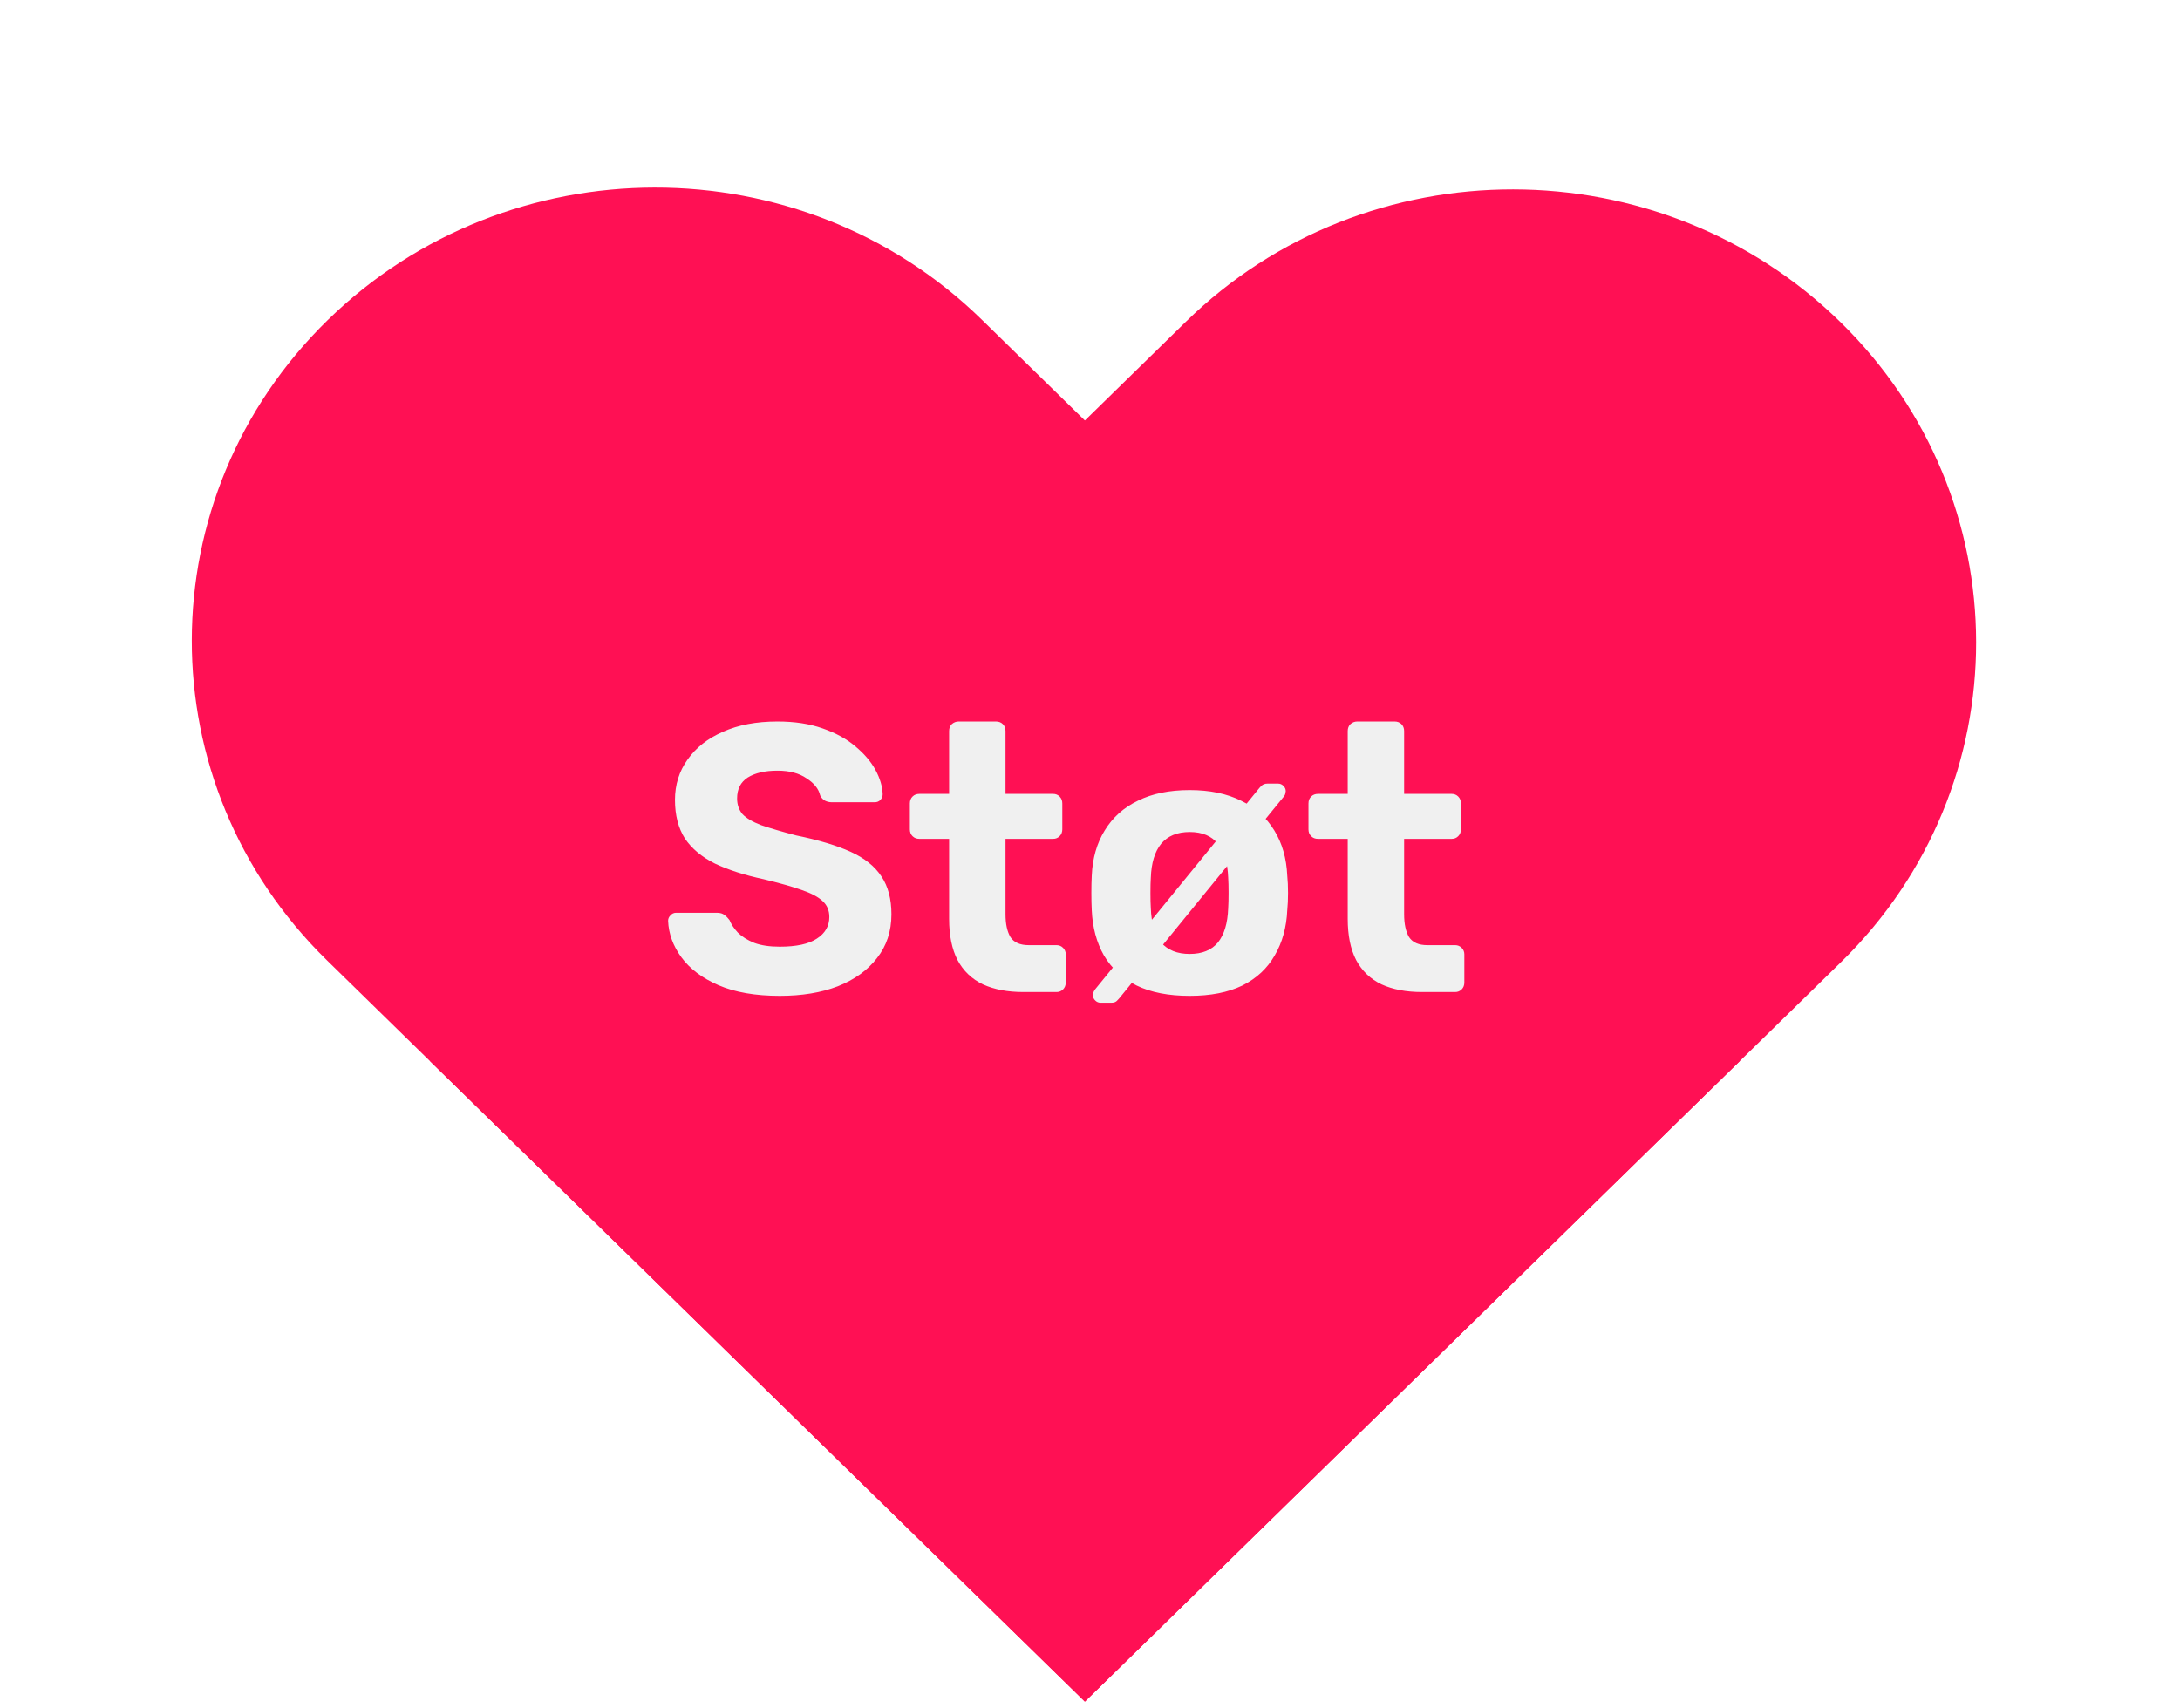
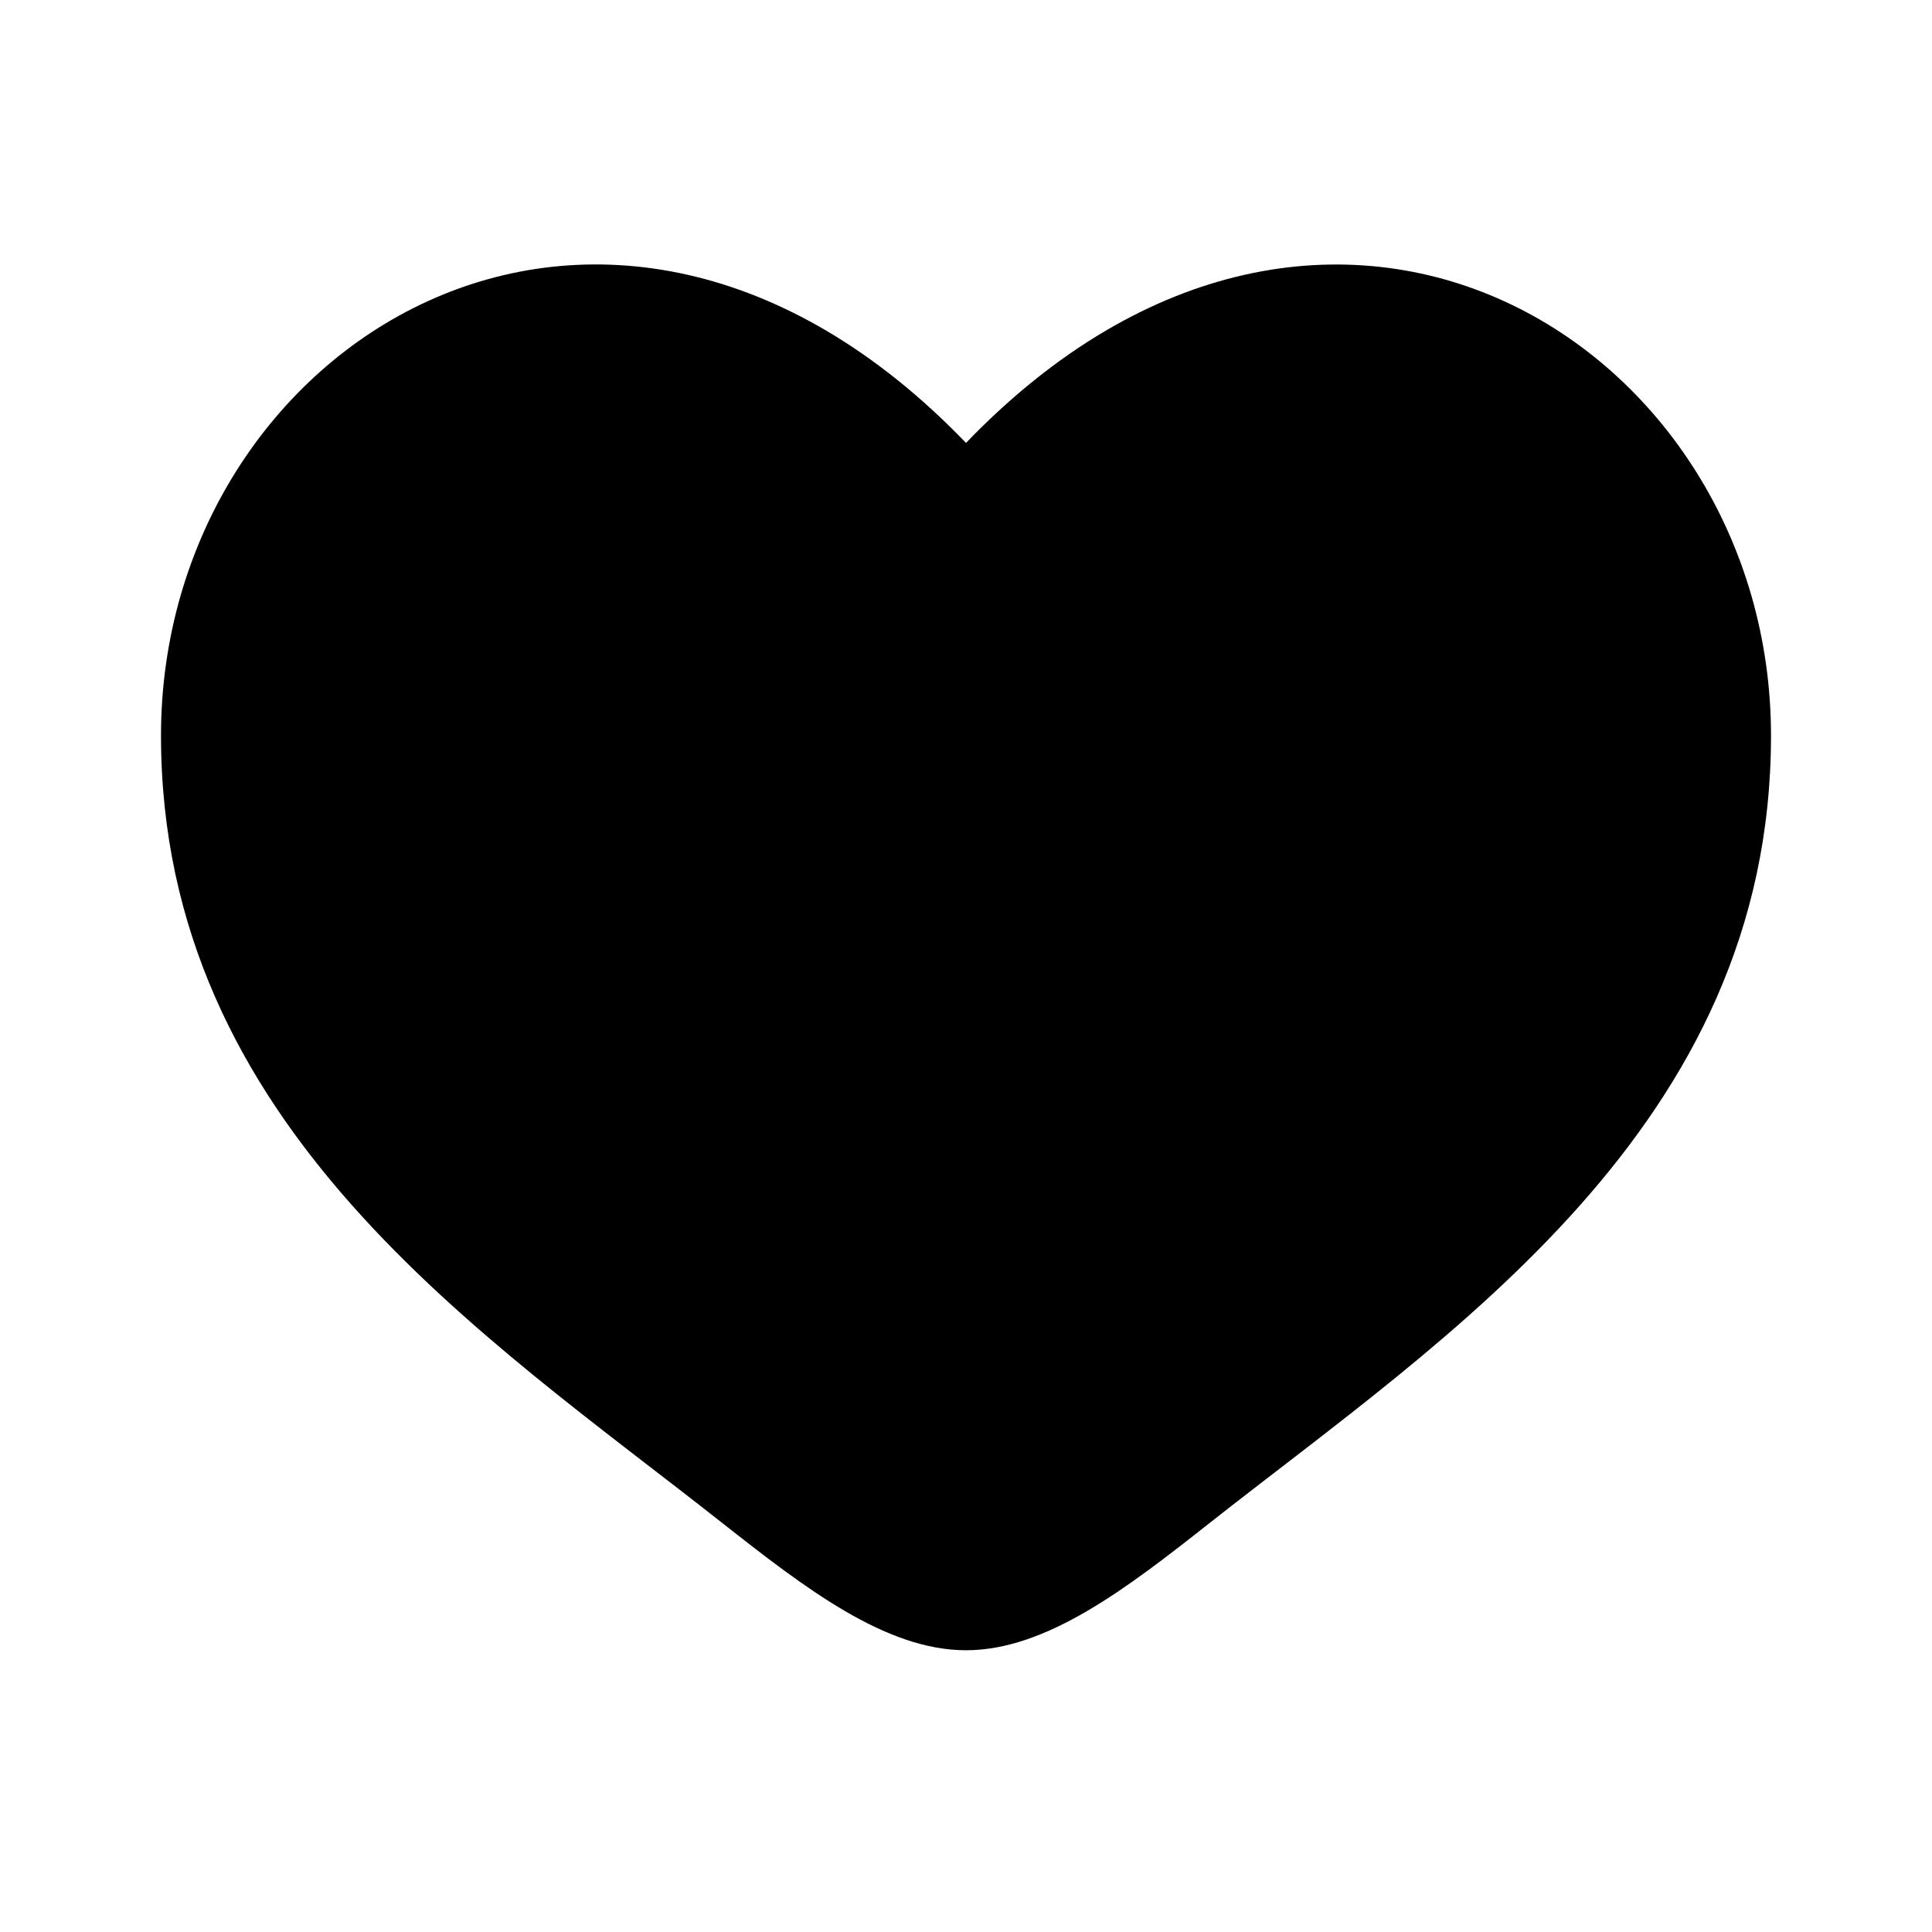
- <svg xmlns="http://www.w3.org/2000/svg" width="143" height="112" viewBox="0 0 143 112" fill="none">
-   <path d="M21.482 21.013C33.326 9.427 52.565 9.392 64.409 20.978L114.124 69.609L71.162 111.634L21.446 63.003C9.602 51.417 9.637 32.598 21.482 21.013Z" fill="#FF1054" />
-   <path d="M120.726 21.132C132.57 32.718 132.605 51.537 120.761 63.123L71.167 111.635L28.204 69.61L77.799 21.097C89.643 9.512 108.882 9.546 120.726 21.132Z" fill="#FF1054" />
-   <path d="M51.15 65.334C49.55 65.334 48.208 65.1 47.125 64.633C46.058 64.167 45.25 63.559 44.7 62.809C44.15 62.059 43.858 61.258 43.825 60.408C43.825 60.275 43.875 60.158 43.975 60.059C44.075 59.942 44.2 59.883 44.35 59.883H47.025C47.242 59.883 47.408 59.934 47.525 60.033C47.642 60.117 47.75 60.225 47.85 60.358C47.967 60.642 48.15 60.917 48.4 61.184C48.667 61.45 49.025 61.675 49.475 61.858C49.925 62.025 50.483 62.108 51.15 62.108C52.233 62.108 53.042 61.934 53.575 61.584C54.125 61.233 54.4 60.758 54.4 60.158C54.4 59.725 54.25 59.375 53.95 59.108C53.667 58.842 53.208 58.6 52.575 58.383C51.958 58.167 51.133 57.934 50.1 57.684C48.85 57.417 47.783 57.075 46.9 56.658C46.033 56.225 45.375 55.675 44.925 55.008C44.492 54.325 44.275 53.483 44.275 52.483C44.275 51.483 44.55 50.6 45.1 49.834C45.65 49.05 46.425 48.442 47.425 48.008C48.425 47.559 49.617 47.334 51 47.334C52.117 47.334 53.1 47.483 53.95 47.783C54.817 48.084 55.533 48.475 56.1 48.959C56.683 49.442 57.125 49.959 57.425 50.508C57.725 51.059 57.883 51.592 57.9 52.108C57.9 52.242 57.85 52.367 57.75 52.483C57.65 52.584 57.525 52.633 57.375 52.633H54.575C54.408 52.633 54.258 52.6 54.125 52.533C53.992 52.467 53.883 52.35 53.8 52.184C53.7 51.75 53.4 51.375 52.9 51.059C52.417 50.725 51.783 50.559 51 50.559C50.183 50.559 49.533 50.709 49.05 51.008C48.583 51.309 48.35 51.767 48.35 52.383C48.35 52.783 48.467 53.125 48.7 53.408C48.95 53.675 49.358 53.917 49.925 54.133C50.508 54.334 51.275 54.559 52.225 54.809C53.692 55.108 54.883 55.467 55.8 55.883C56.717 56.3 57.392 56.842 57.825 57.508C58.258 58.158 58.475 58.983 58.475 59.983C58.475 61.1 58.158 62.059 57.525 62.858C56.908 63.658 56.05 64.275 54.95 64.709C53.867 65.125 52.6 65.334 51.15 65.334ZM67.134 65.084C66.1 65.084 65.217 64.917 64.484 64.584C63.75 64.234 63.192 63.7 62.809 62.983C62.442 62.267 62.259 61.367 62.259 60.283V55.033H60.309C60.125 55.033 59.975 54.975 59.859 54.858C59.742 54.742 59.684 54.592 59.684 54.408V52.709C59.684 52.525 59.742 52.375 59.859 52.258C59.975 52.142 60.125 52.084 60.309 52.084H62.259V47.959C62.259 47.775 62.317 47.625 62.434 47.508C62.567 47.392 62.717 47.334 62.884 47.334H65.334C65.517 47.334 65.667 47.392 65.784 47.508C65.9 47.625 65.959 47.775 65.959 47.959V52.084H69.084C69.25 52.084 69.392 52.142 69.509 52.258C69.625 52.375 69.684 52.525 69.684 52.709V54.408C69.684 54.592 69.625 54.742 69.509 54.858C69.392 54.975 69.25 55.033 69.084 55.033H65.959V59.983C65.959 60.617 66.067 61.117 66.284 61.483C66.517 61.834 66.917 62.008 67.484 62.008H69.309C69.475 62.008 69.617 62.067 69.734 62.184C69.85 62.3 69.909 62.442 69.909 62.608V64.459C69.909 64.642 69.85 64.792 69.734 64.909C69.617 65.025 69.475 65.084 69.309 65.084H67.134ZM78.04 65.334C76.656 65.334 75.498 65.109 74.565 64.659C73.631 64.192 72.915 63.533 72.415 62.684C71.931 61.834 71.665 60.842 71.615 59.709C71.598 59.375 71.59 59 71.59 58.584C71.59 58.15 71.598 57.775 71.615 57.459C71.665 56.309 71.948 55.317 72.465 54.483C72.981 53.633 73.706 52.983 74.64 52.533C75.573 52.067 76.706 51.834 78.04 51.834C79.356 51.834 80.481 52.067 81.415 52.533C82.348 52.983 83.073 53.633 83.59 54.483C84.106 55.317 84.39 56.309 84.44 57.459C84.473 57.775 84.49 58.15 84.49 58.584C84.49 59 84.473 59.375 84.44 59.709C84.39 60.842 84.115 61.834 83.615 62.684C83.131 63.533 82.423 64.192 81.49 64.659C80.556 65.109 79.406 65.334 78.04 65.334ZM78.04 62.584C78.856 62.584 79.473 62.334 79.89 61.834C80.306 61.317 80.531 60.567 80.565 59.584C80.581 59.334 80.59 59 80.59 58.584C80.59 58.167 80.581 57.834 80.565 57.584C80.531 56.617 80.306 55.875 79.89 55.358C79.473 54.842 78.856 54.584 78.04 54.584C77.223 54.584 76.598 54.842 76.165 55.358C75.748 55.875 75.523 56.617 75.49 57.584C75.473 57.834 75.465 58.167 75.465 58.584C75.465 59 75.473 59.334 75.49 59.584C75.523 60.567 75.748 61.317 76.165 61.834C76.598 62.334 77.223 62.584 78.04 62.584ZM72.19 65.784C72.056 65.784 71.94 65.734 71.84 65.633C71.74 65.534 71.69 65.417 71.69 65.284C71.69 65.234 71.698 65.183 71.715 65.133C71.731 65.084 71.765 65.017 71.815 64.933L82.54 51.783C82.59 51.717 82.656 51.642 82.74 51.559C82.84 51.459 82.973 51.408 83.14 51.408H83.84C83.973 51.408 84.09 51.459 84.19 51.559C84.29 51.658 84.34 51.775 84.34 51.908C84.34 51.925 84.331 51.967 84.315 52.033C84.315 52.1 84.281 52.175 84.215 52.258L73.49 65.409C73.44 65.475 73.373 65.55 73.29 65.633C73.206 65.734 73.081 65.784 72.915 65.784H72.19ZM93.281 65.084C92.248 65.084 91.364 64.917 90.631 64.584C89.898 64.234 89.339 63.7 88.956 62.983C88.589 62.267 88.406 61.367 88.406 60.283V55.033H86.456C86.273 55.033 86.123 54.975 86.006 54.858C85.889 54.742 85.831 54.592 85.831 54.408V52.709C85.831 52.525 85.889 52.375 86.006 52.258C86.123 52.142 86.273 52.084 86.456 52.084H88.406V47.959C88.406 47.775 88.464 47.625 88.581 47.508C88.714 47.392 88.864 47.334 89.031 47.334H91.481C91.664 47.334 91.814 47.392 91.931 47.508C92.048 47.625 92.106 47.775 92.106 47.959V52.084H95.231C95.398 52.084 95.539 52.142 95.656 52.258C95.773 52.375 95.831 52.525 95.831 52.709V54.408C95.831 54.592 95.773 54.742 95.656 54.858C95.539 54.975 95.398 55.033 95.231 55.033H92.106V59.983C92.106 60.617 92.214 61.117 92.431 61.483C92.664 61.834 93.064 62.008 93.631 62.008H95.456C95.623 62.008 95.764 62.067 95.881 62.184C95.998 62.3 96.056 62.442 96.056 62.608V64.459C96.056 64.642 95.998 64.792 95.881 64.909C95.764 65.025 95.623 65.084 95.456 65.084H93.281Z" fill="#F0F0F0" />
+ <svg xmlns="http://www.w3.org/2000/svg" width="32" height="32" viewBox="0 0 24 24">
+   <path fill="currentColor" d="M2 9.137C2 14 6.02 16.591 8.962 18.911C10 19.729 11 20.5 12 20.5s2-.77 3.038-1.59C17.981 16.592 22 14 22 9.138c0-4.863-5.5-8.312-10-3.636C7.5.825 2 4.274 2 9.137" />
</svg>
